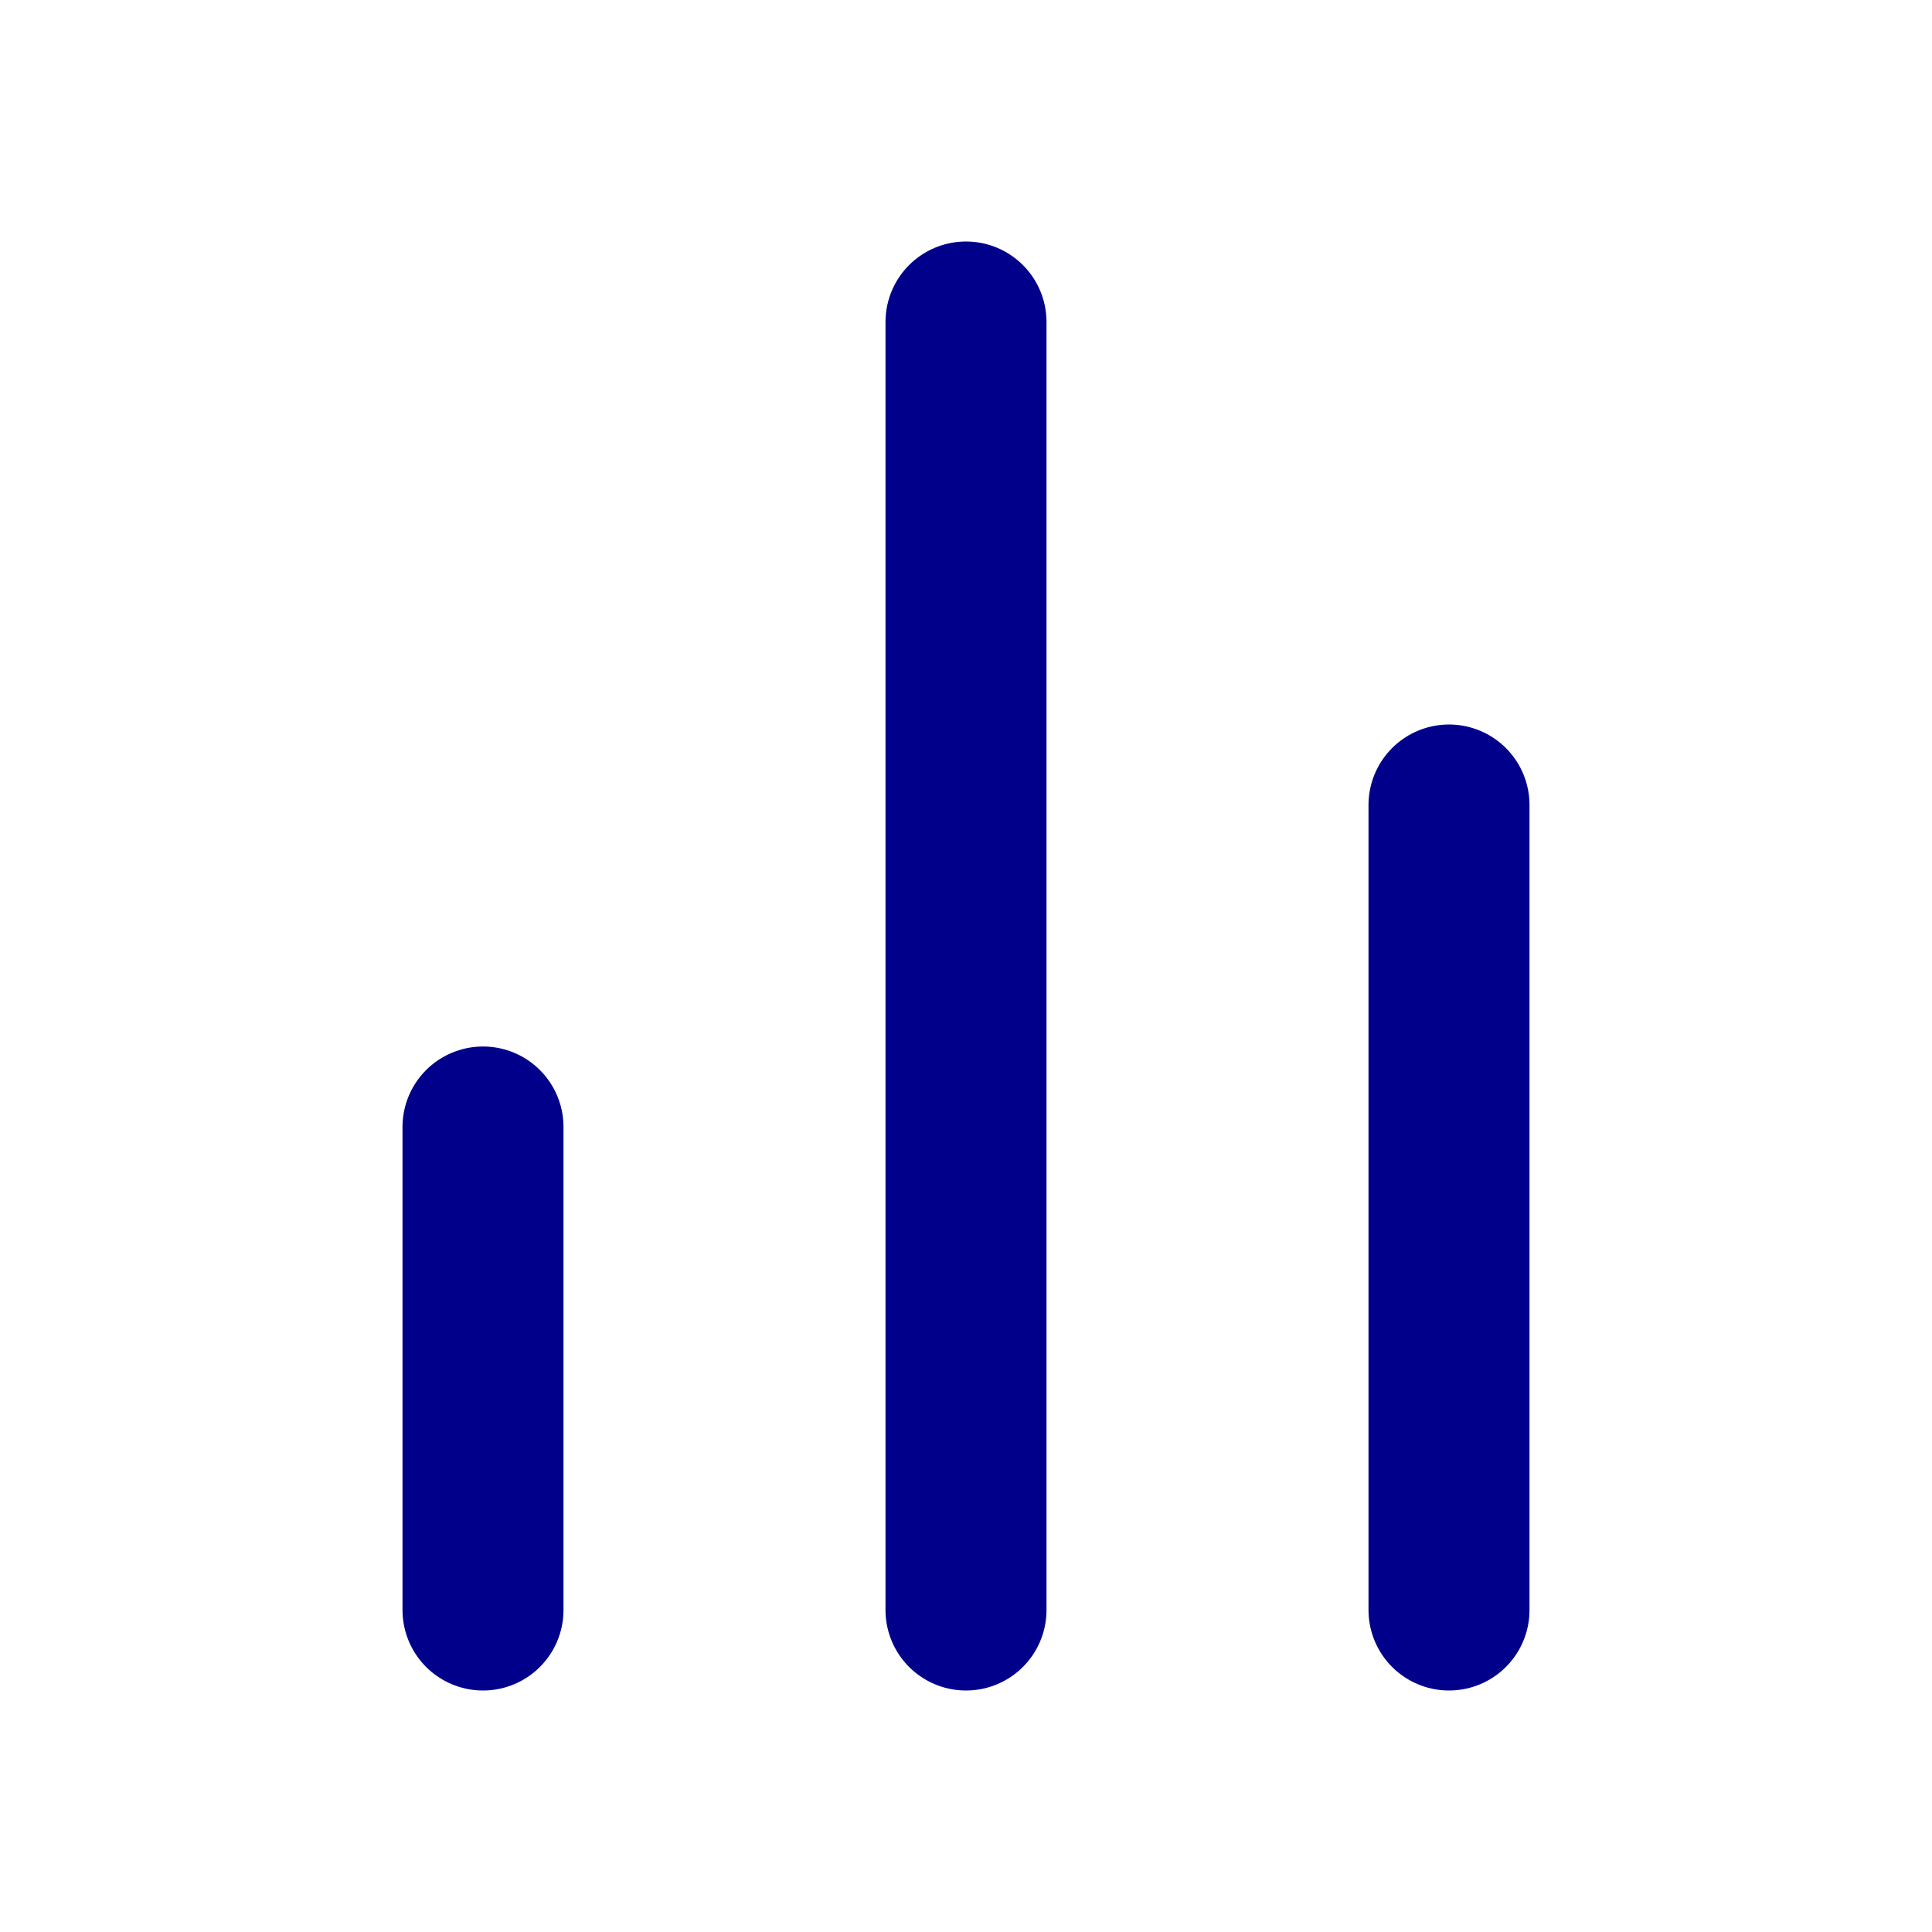
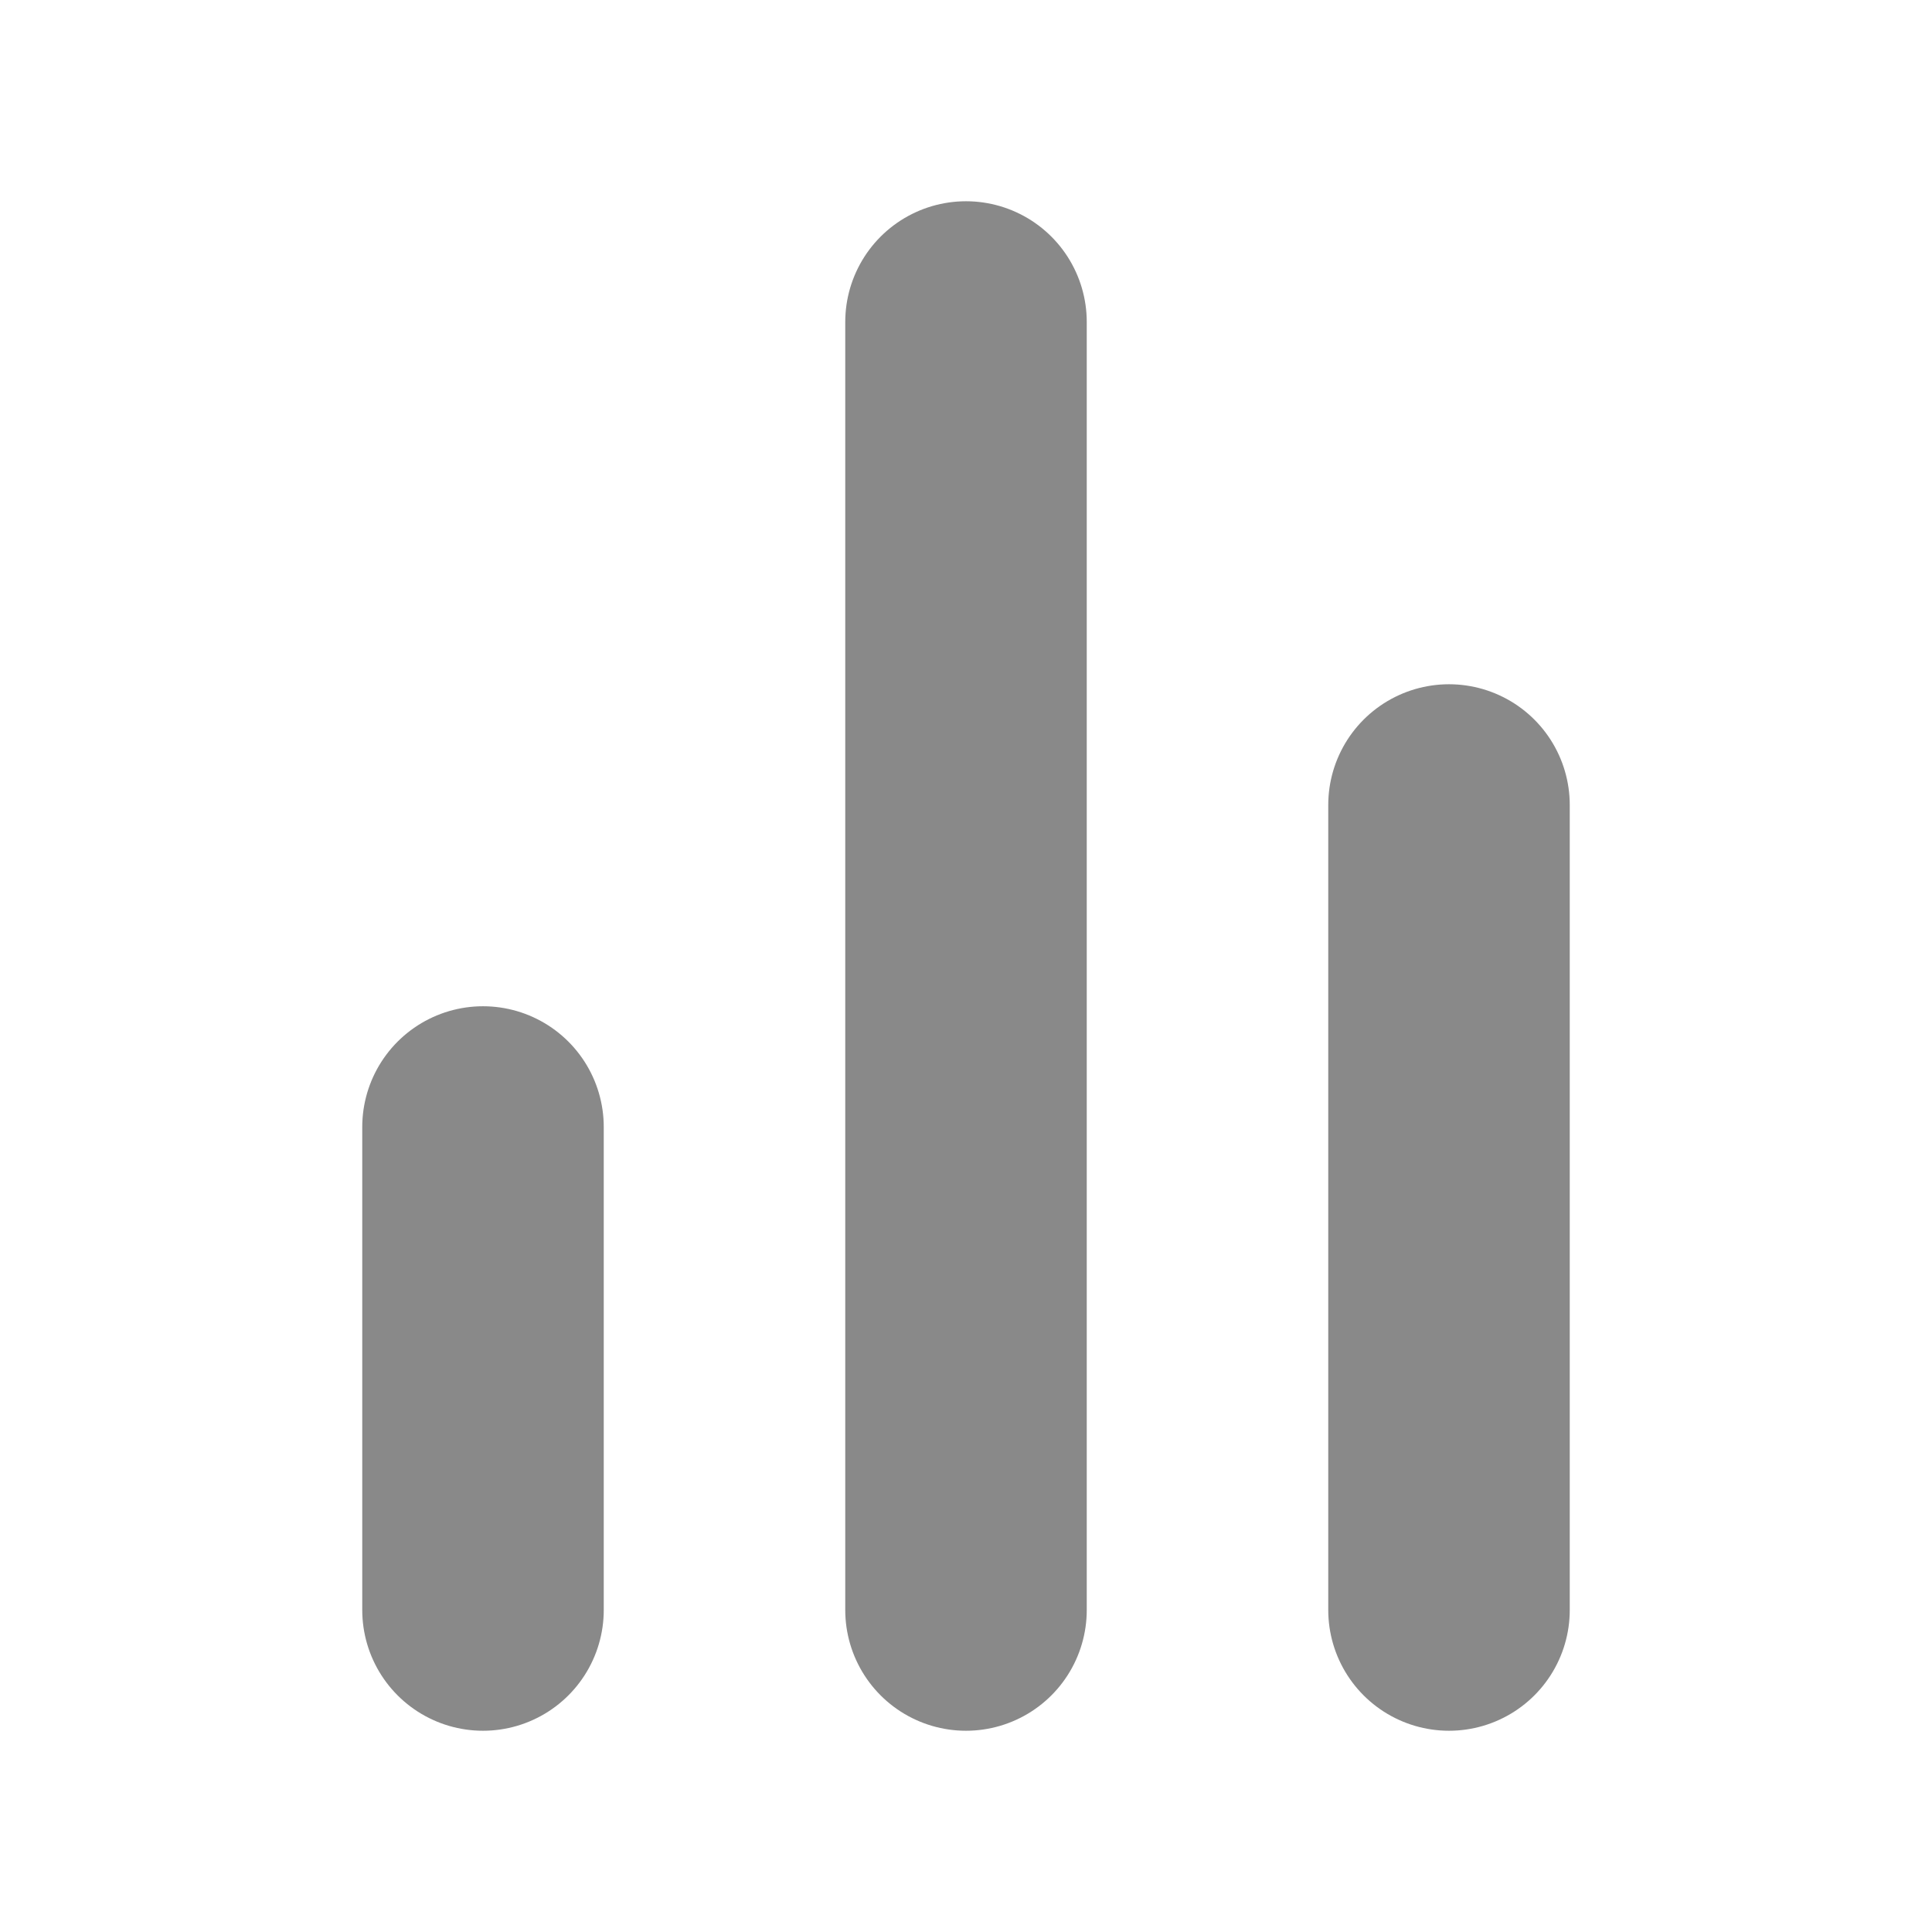
- <svg xmlns="http://www.w3.org/2000/svg" width="24" height="24" viewBox="0 0 24 24" fill="none" stroke="#00008B" stroke-width="2" stroke-linecap="round" stroke-linejoin="round" class="feather feather-bar-chart-2">
+ <svg xmlns="http://www.w3.org/2000/svg" width="24" height="24" viewBox="0 0 24 24" fill="none" stroke="#898989" stroke-width="3" stroke-linecap="round" stroke-linejoin="round" class="feather feather-bar-chart-2">
  <line x1="18" y1="20" x2="18" y2="10" />
  <line x1="12" y1="20" x2="12" y2="4" />
  <line x1="6" y1="20" x2="6" y2="14" />
</svg>
